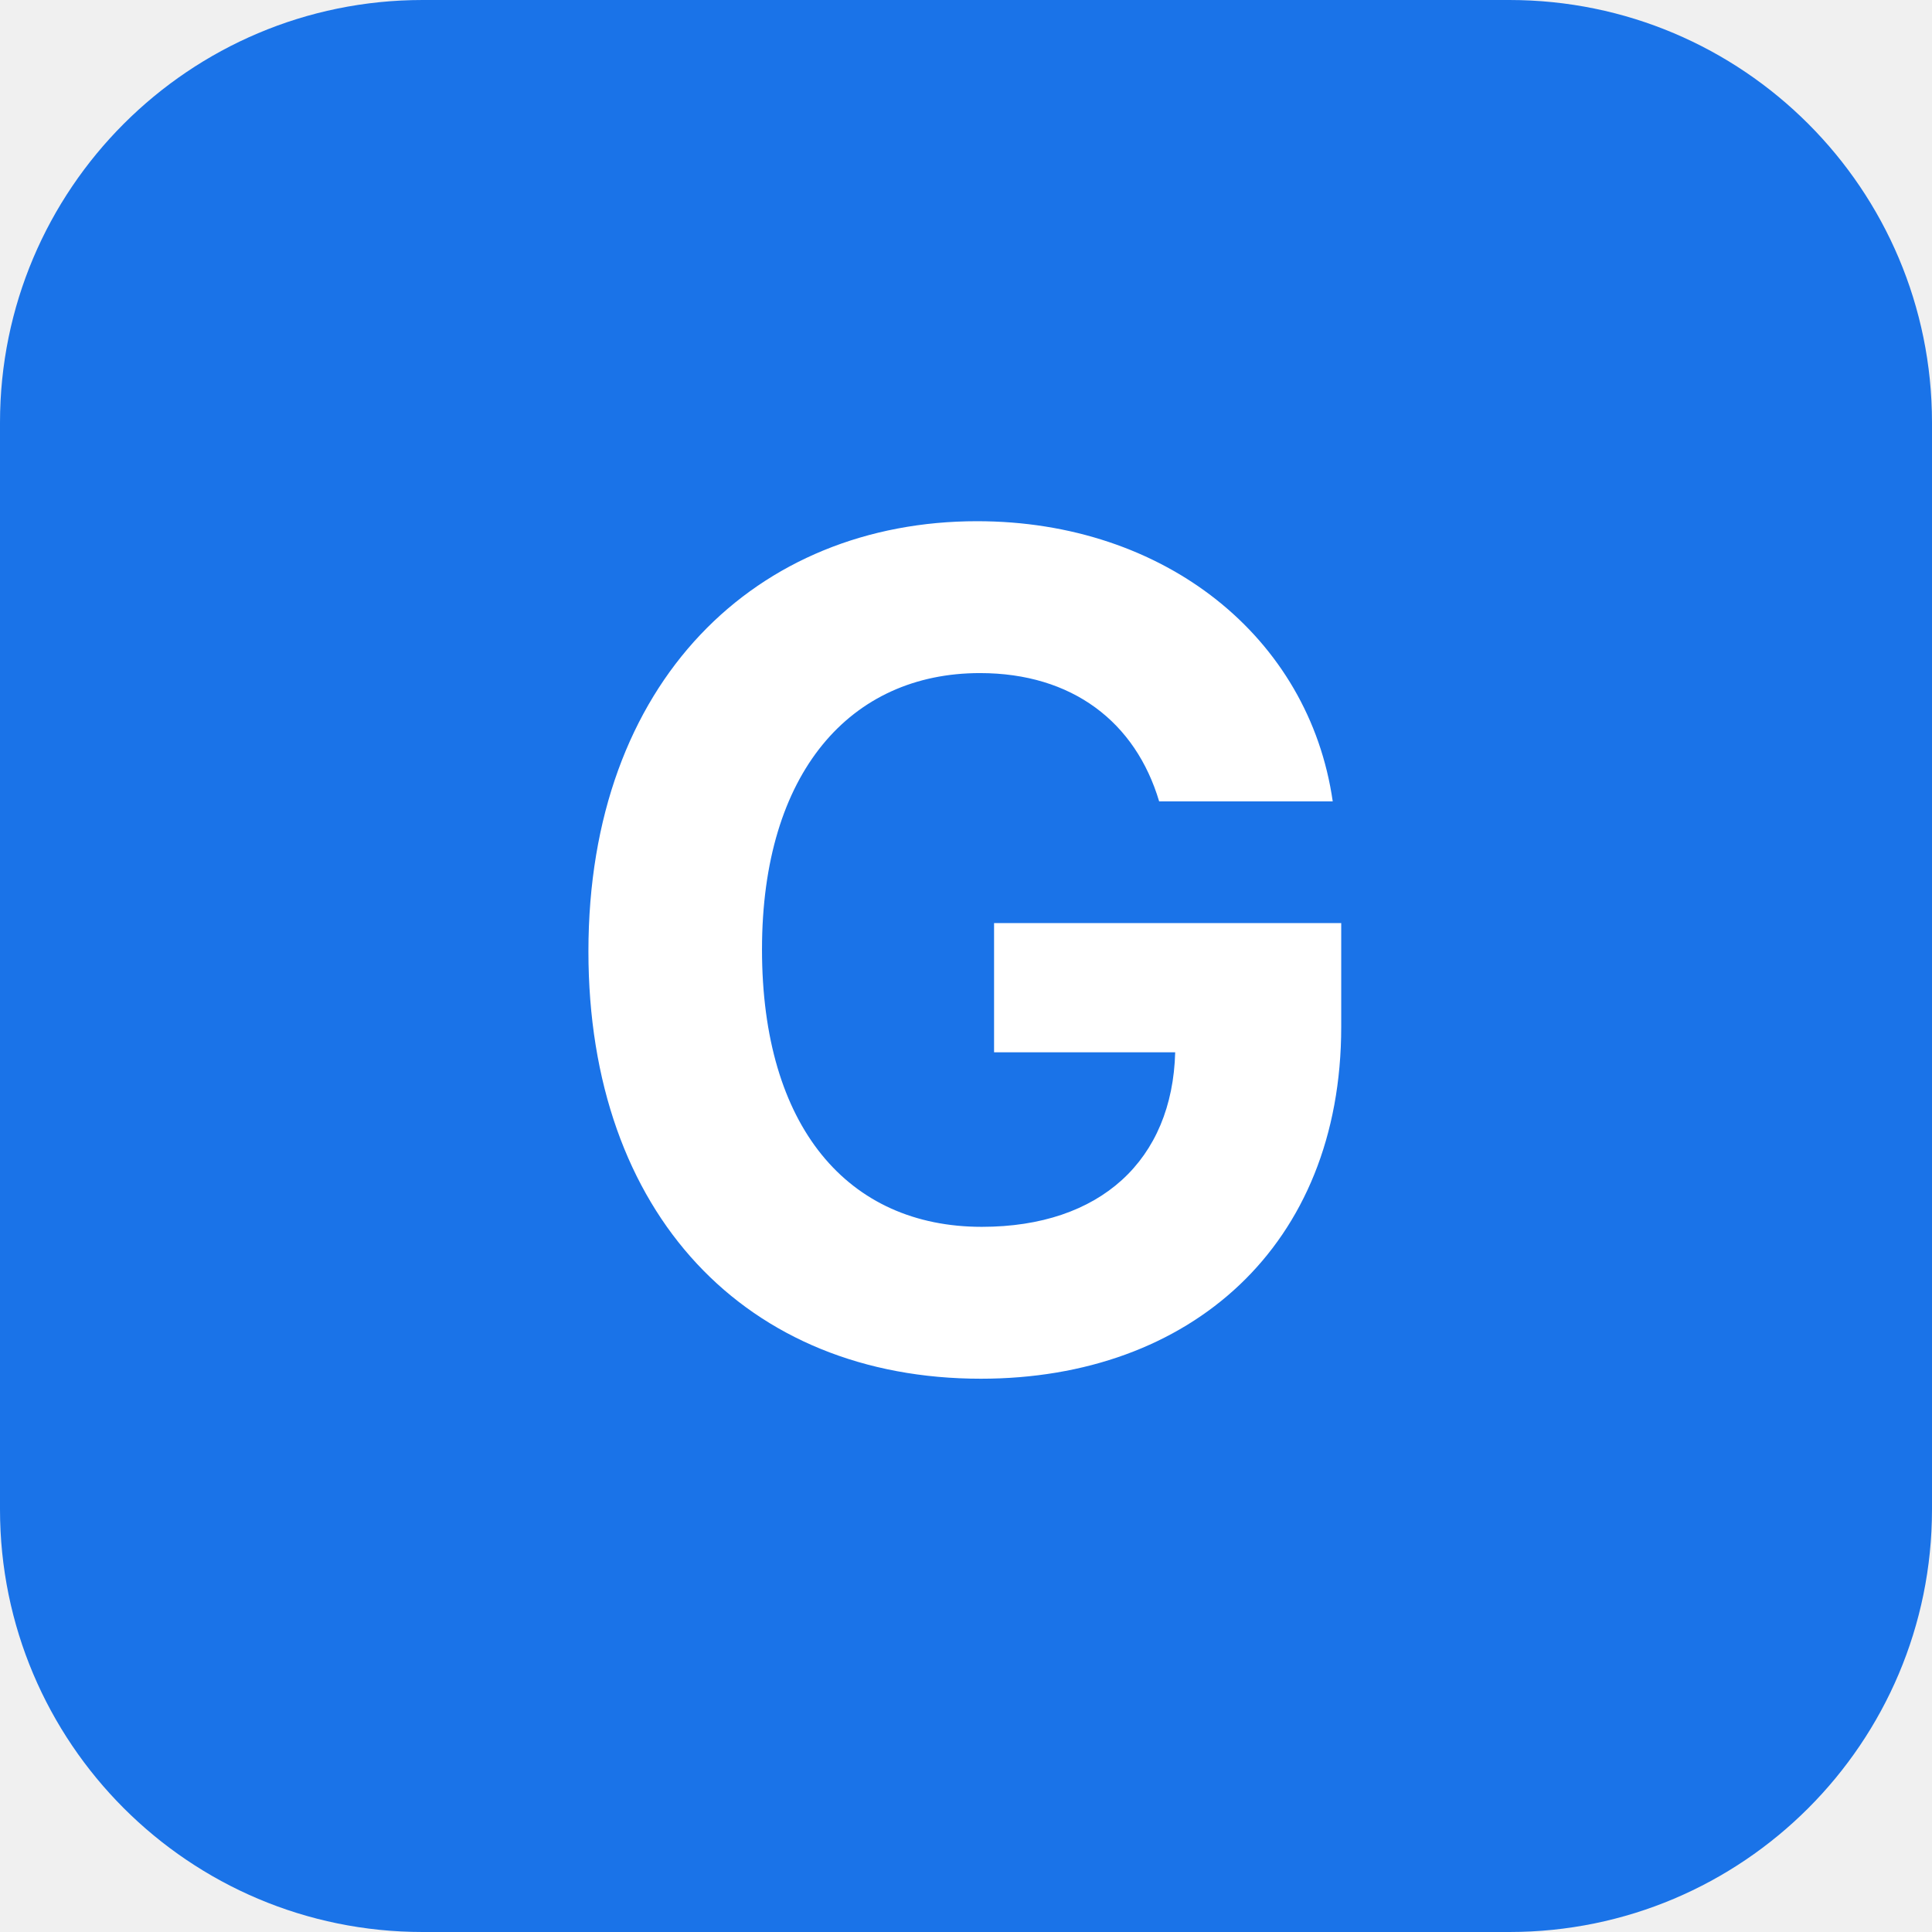
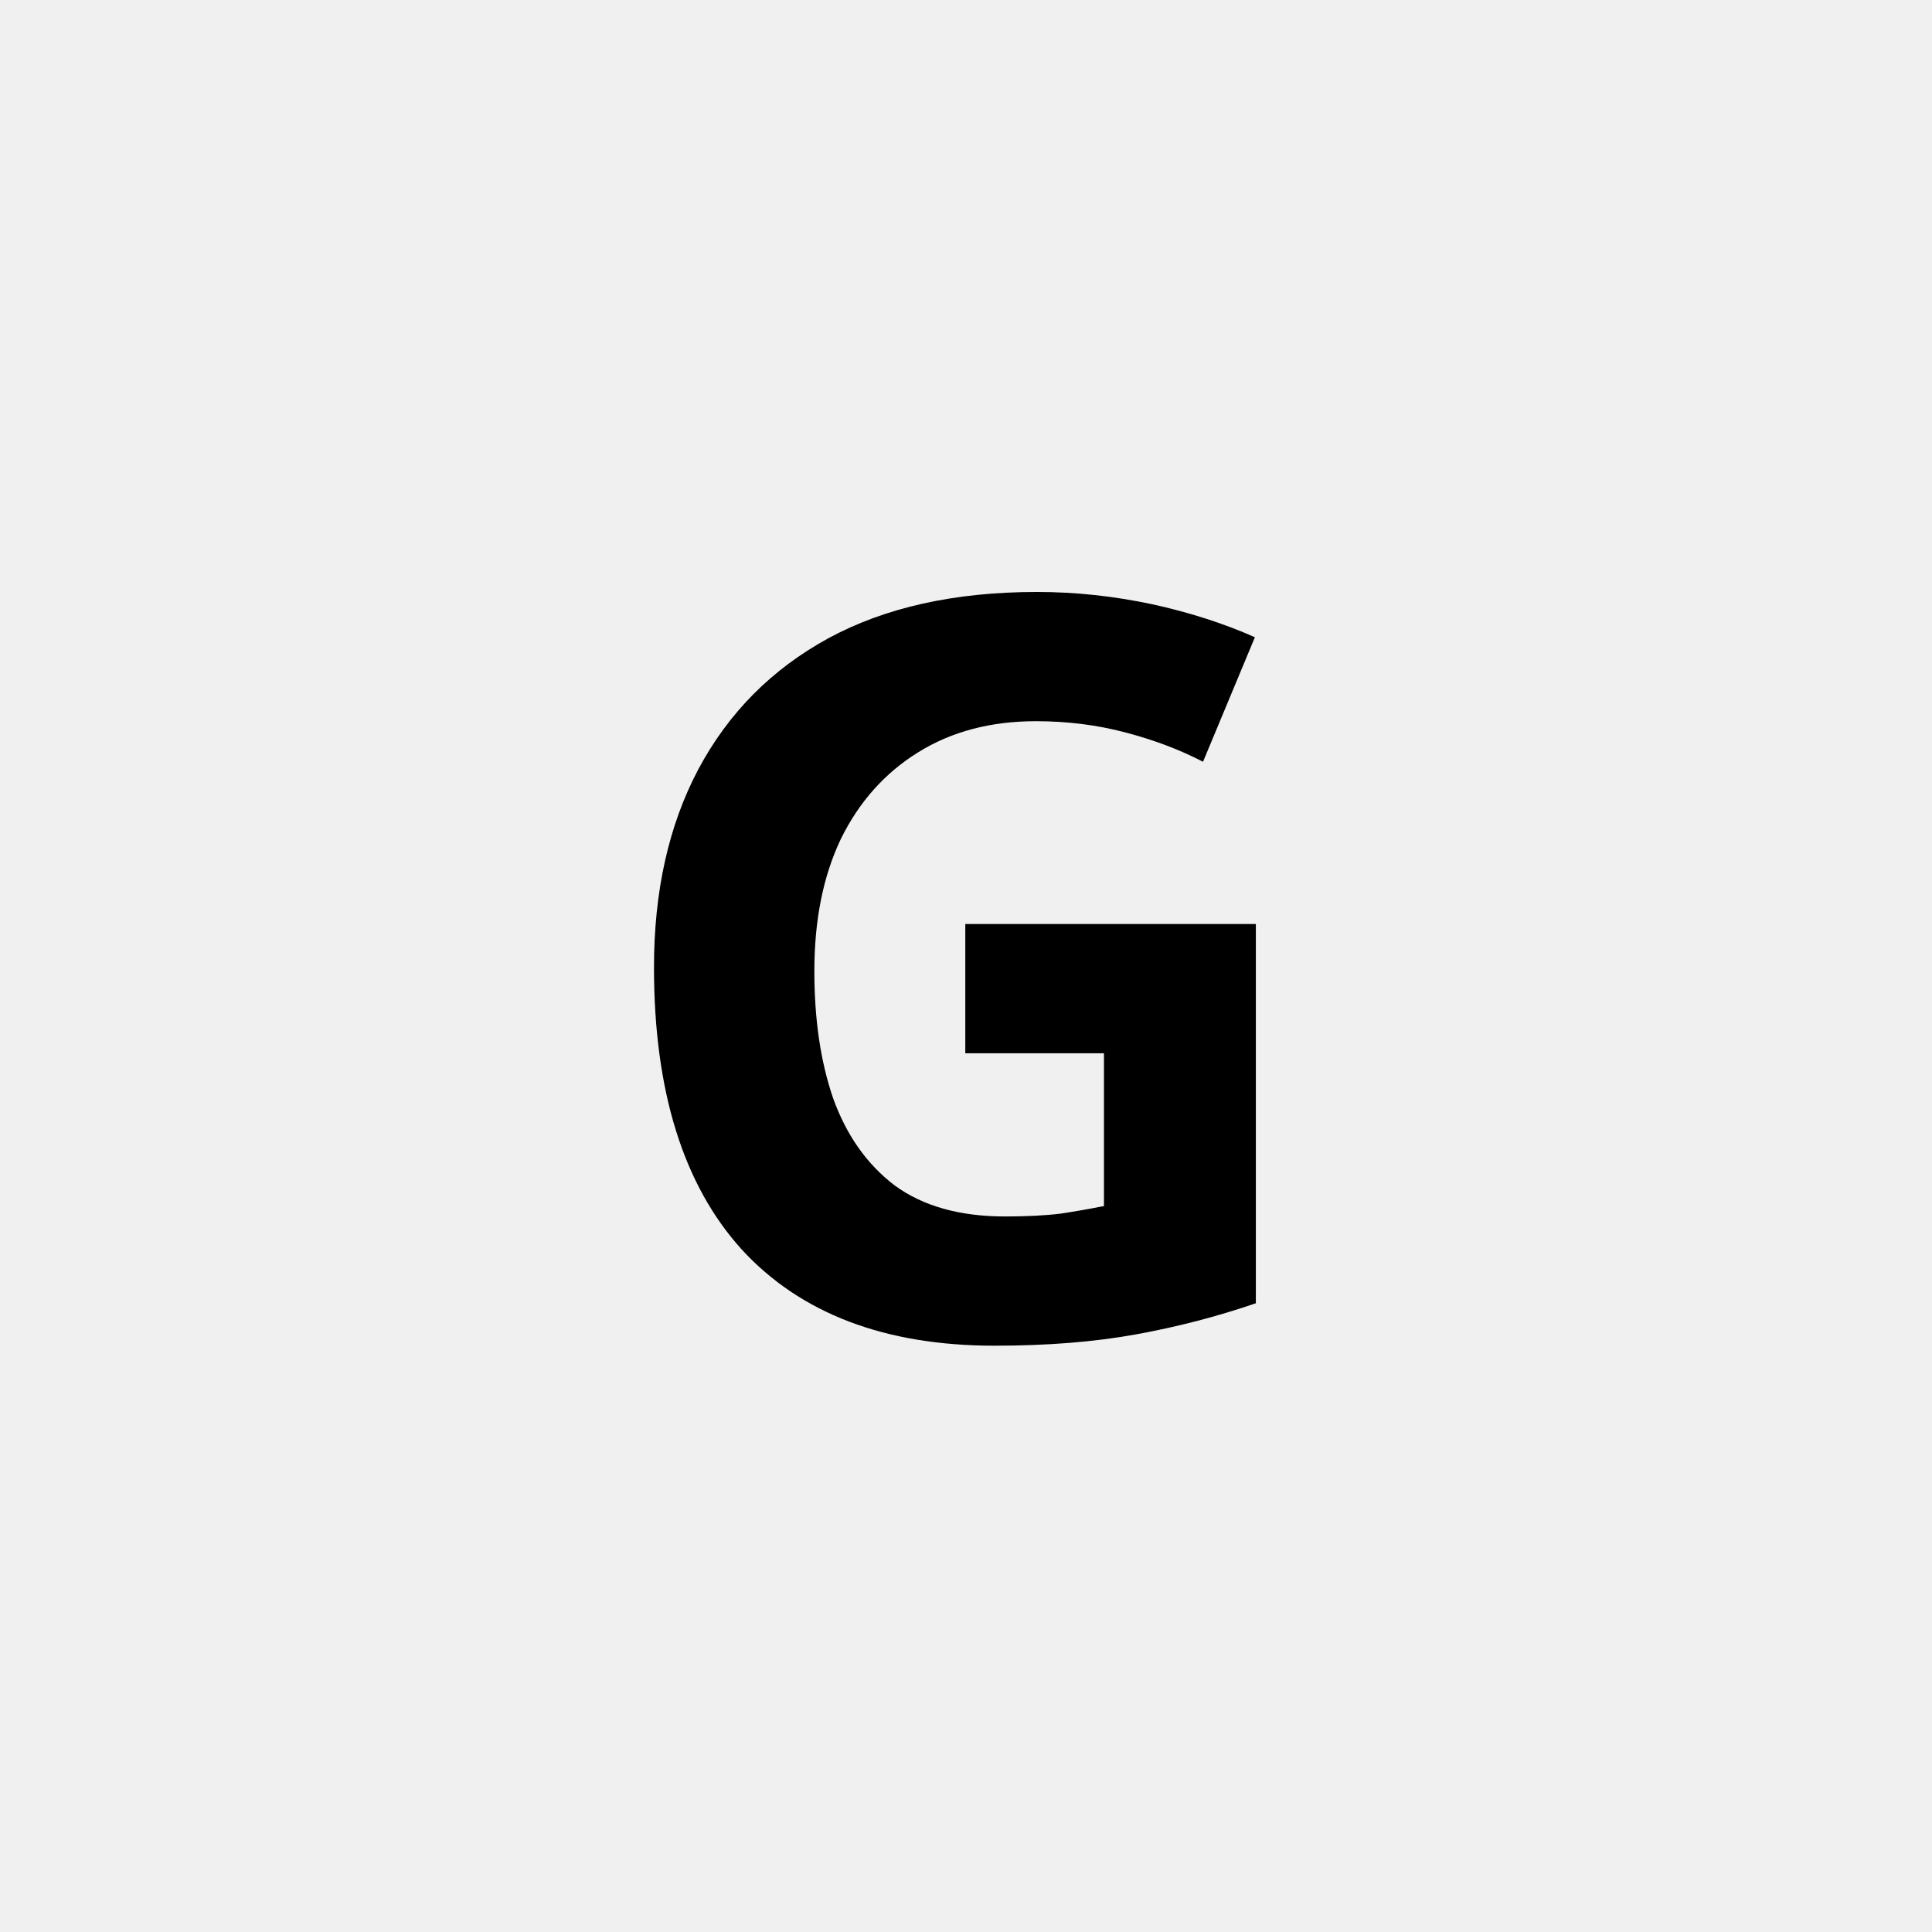
<svg xmlns="http://www.w3.org/2000/svg" viewBox="0 0 32 32">
-   <rect width="32" height="32" rx="7" fill="#1A73E8" />
-   <text x="16" y="16" dy=".35em" text-anchor="middle" font-family="system-ui,-apple-system,Segoe UI,sans-serif" font-size="19" font-weight="700" fill="#fff">G</text>
+   <text x="16" y="16" dy=".36em" text-anchor="middle" font-family="Geist,system-ui,sans-serif" font-size="17" font-weight="600" letter-spacing="-.02em" fill="currentColor">G</text>
</svg>
